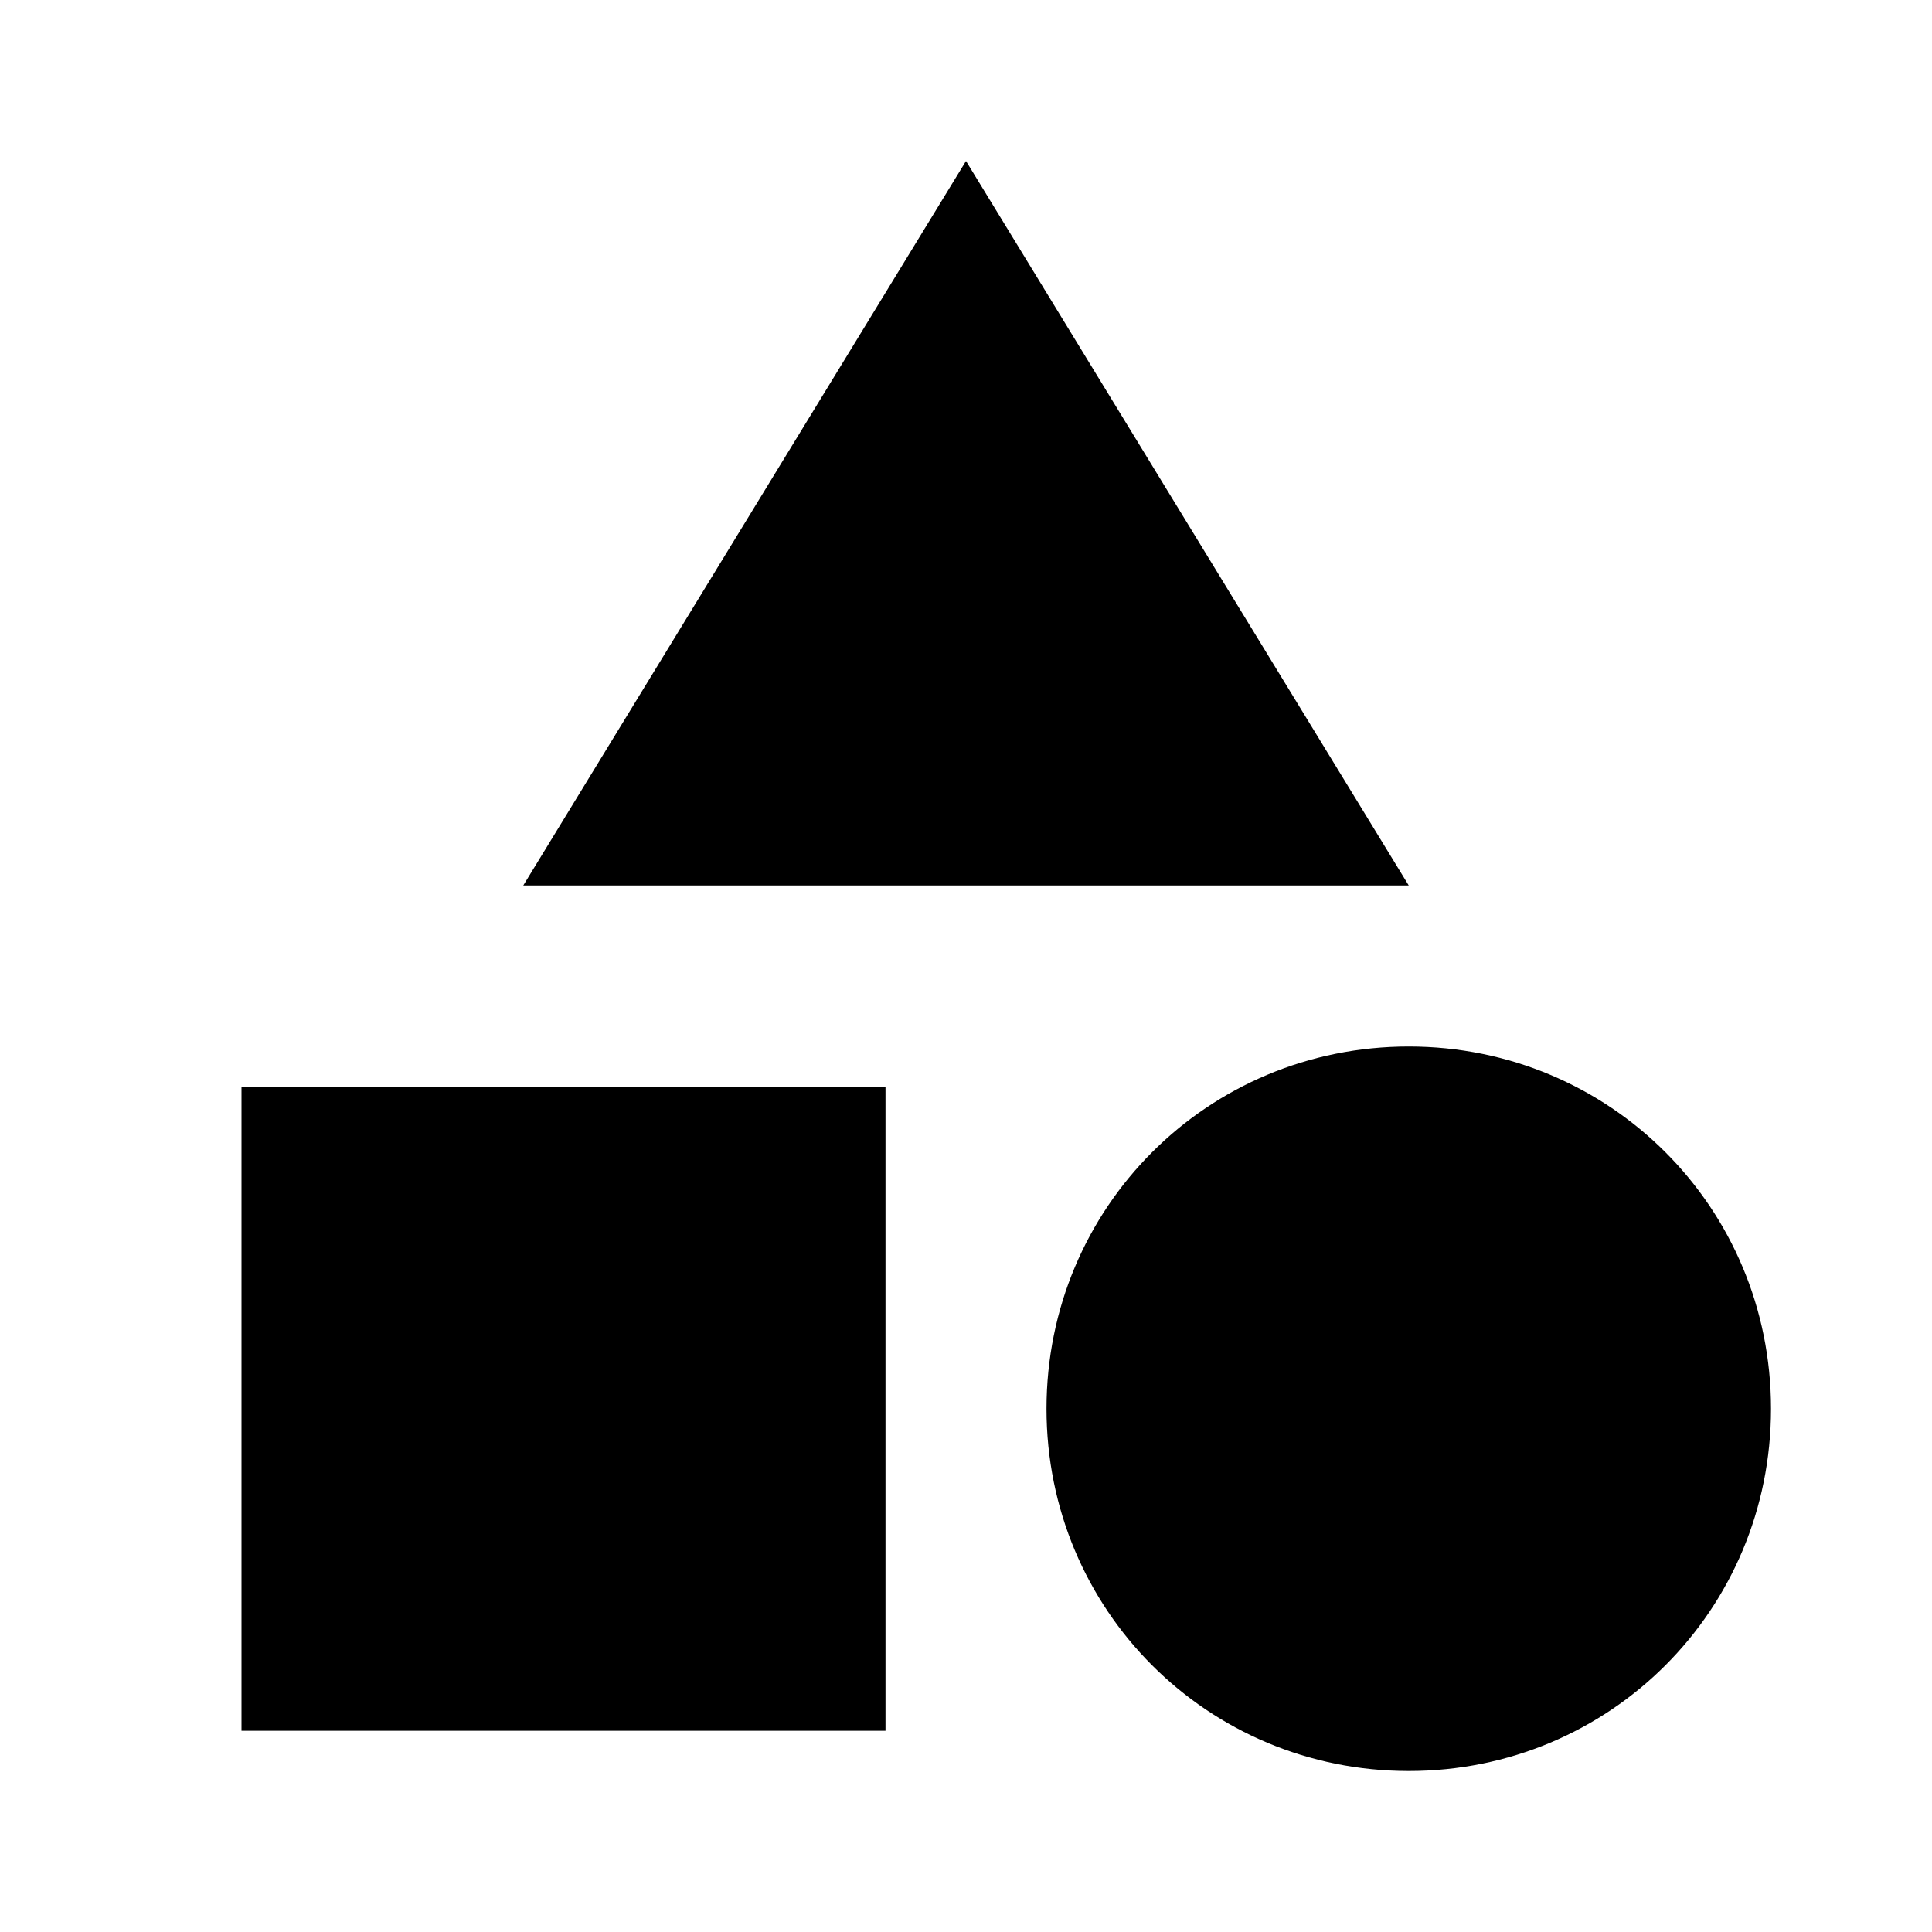
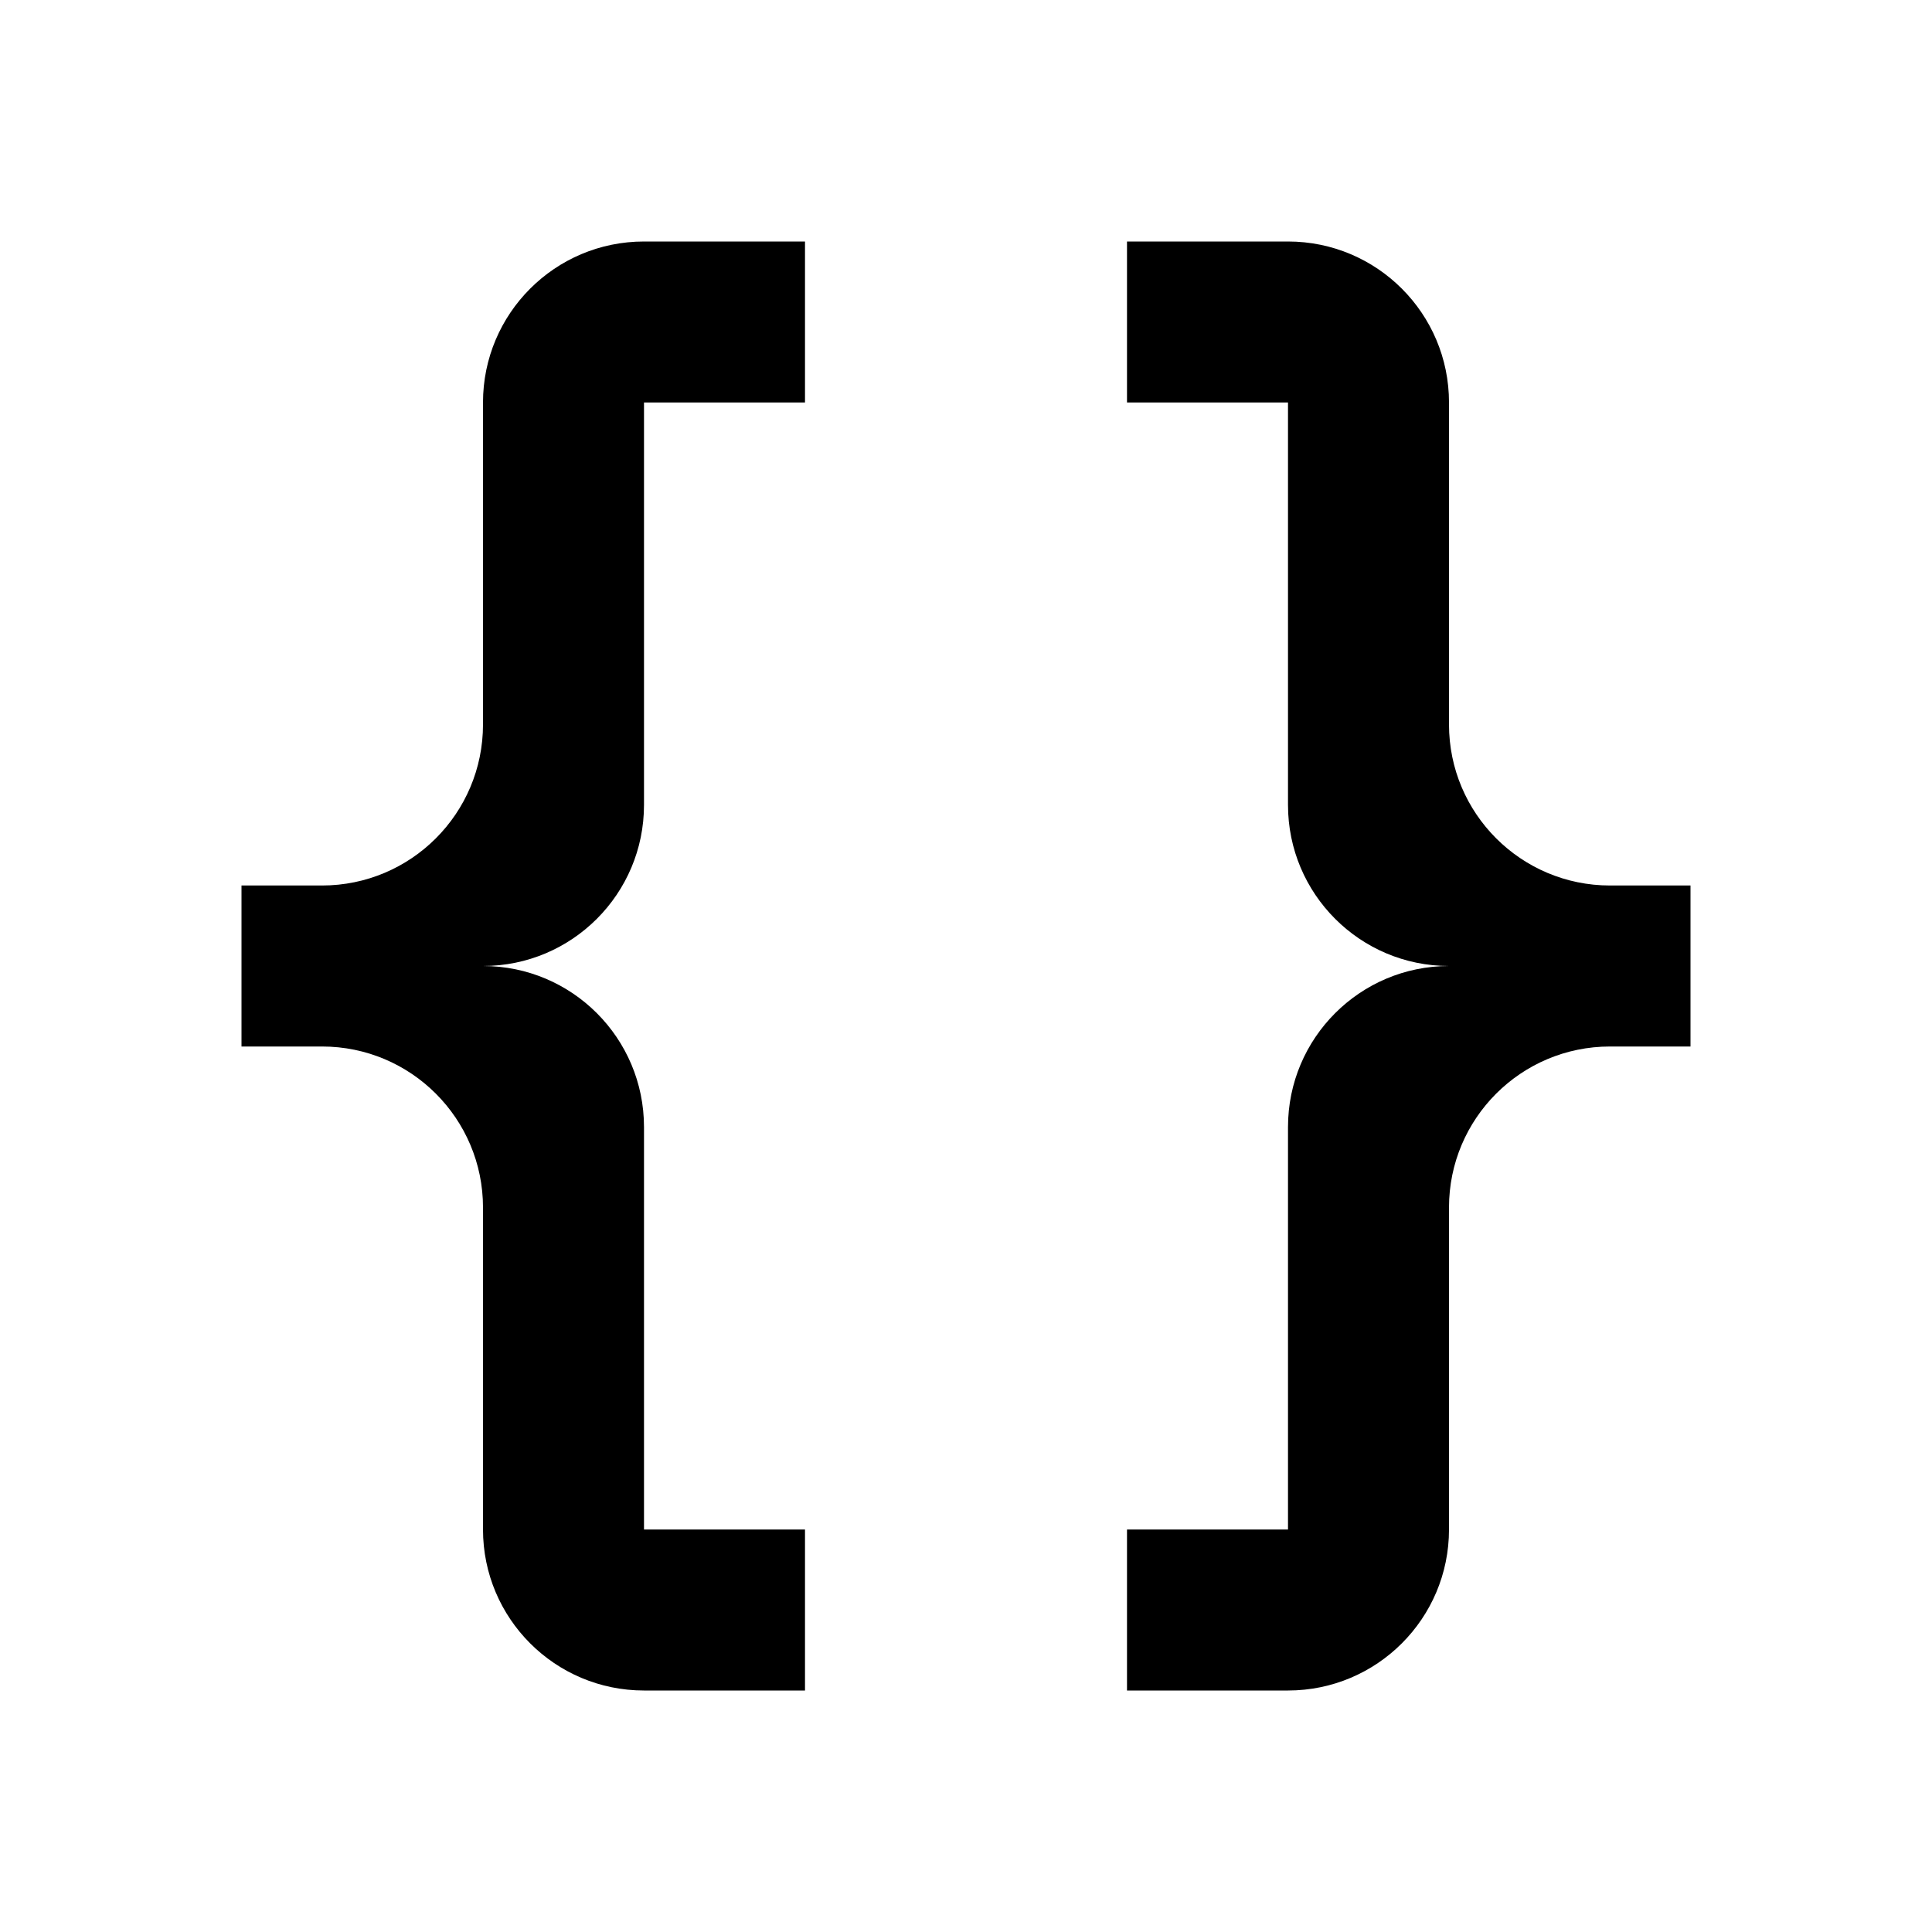
<svg xmlns="http://www.w3.org/2000/svg" viewBox="0 0 24 24">
-   <path d="M11,13.5V21.5H3V13.5H11M12,2L17.5,11H6.5L12,2M17.5,13C20,13 22,15 22,17.5C22,20 20,22 17.5,22C15,22 13,20 13,17.5C13,15 15,13 17.5,13Z" />
+   <path d="M8,3A2,2 0 0,0 6,5V9A2,2 0 0,1 4,11H3V13H4A2,2 0 0,1 6,15V19A2,2 0 0,0 8,21H10V19H8V14A2,2 0 0,0 6,12A2,2 0 0,0 8,10V5H10V3M16,3A2,2 0 0,1 18,5V9A2,2 0 0,0 20,11H21V13H20A2,2 0 0,0 18,15V19A2,2 0 0,1 16,21H14V19H16V14A2,2 0 0,1 18,12A2,2 0 0,1 16,10V5H14V3H16Z" />
</svg>
